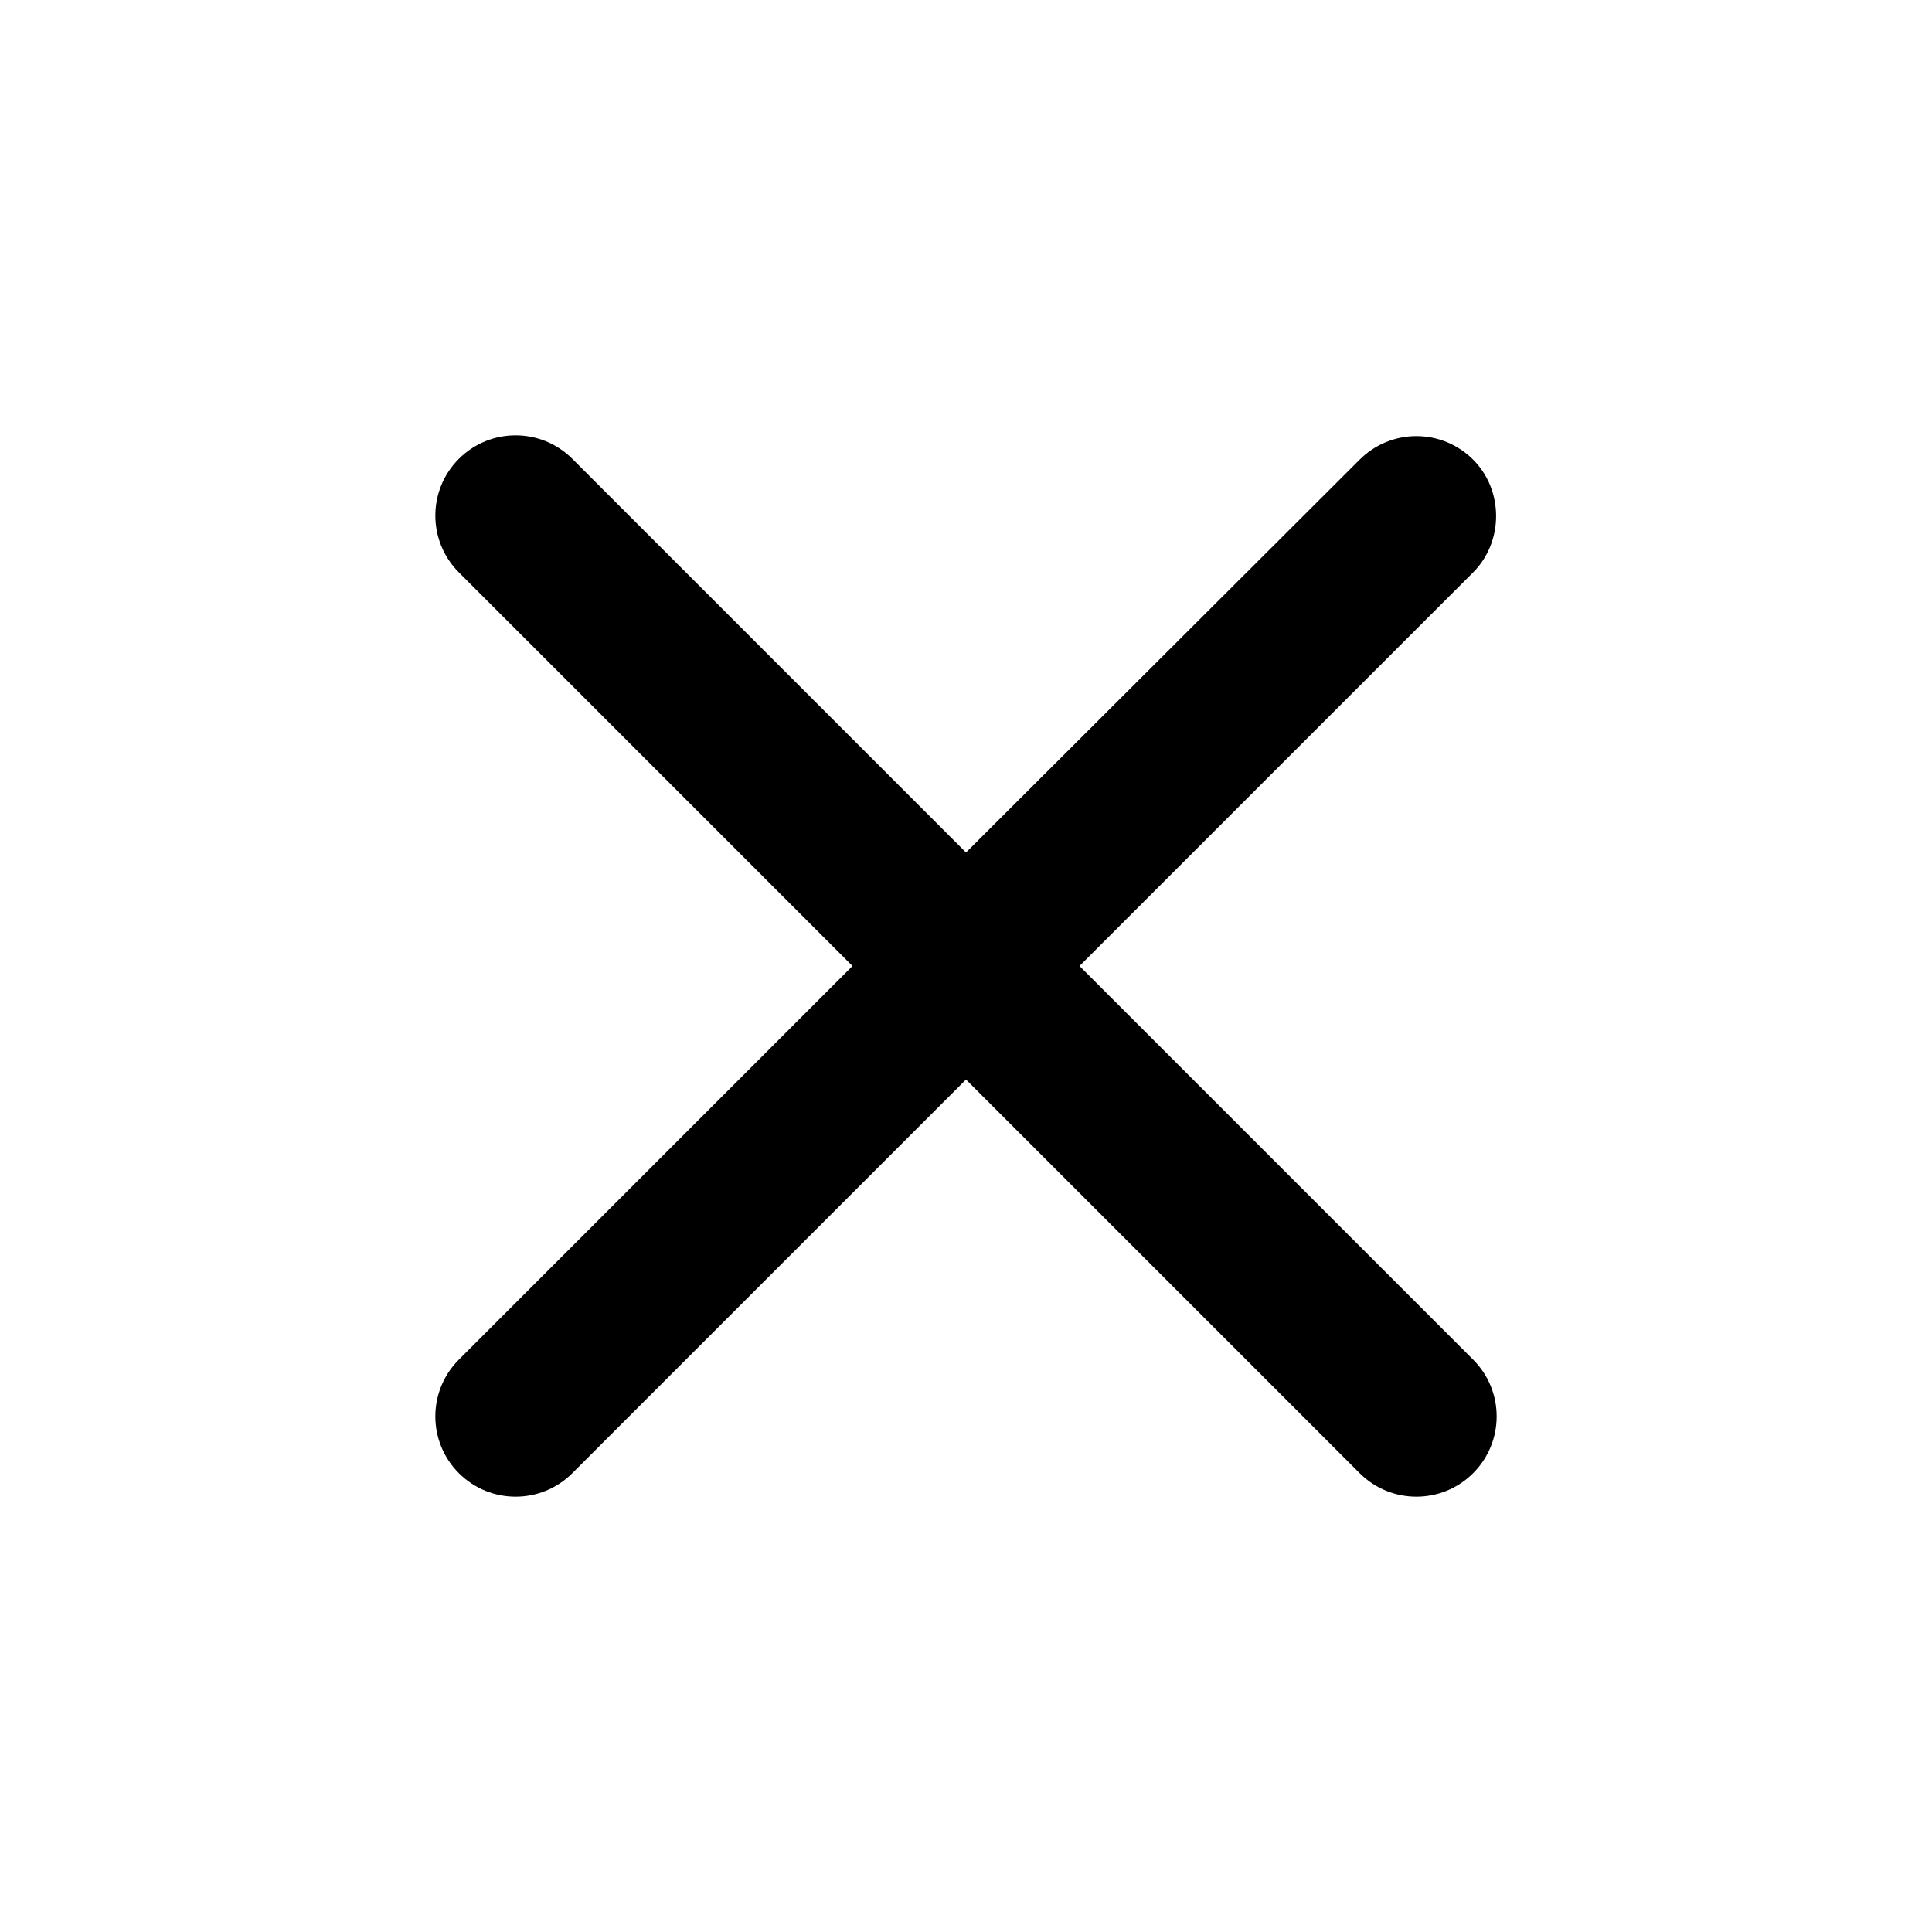
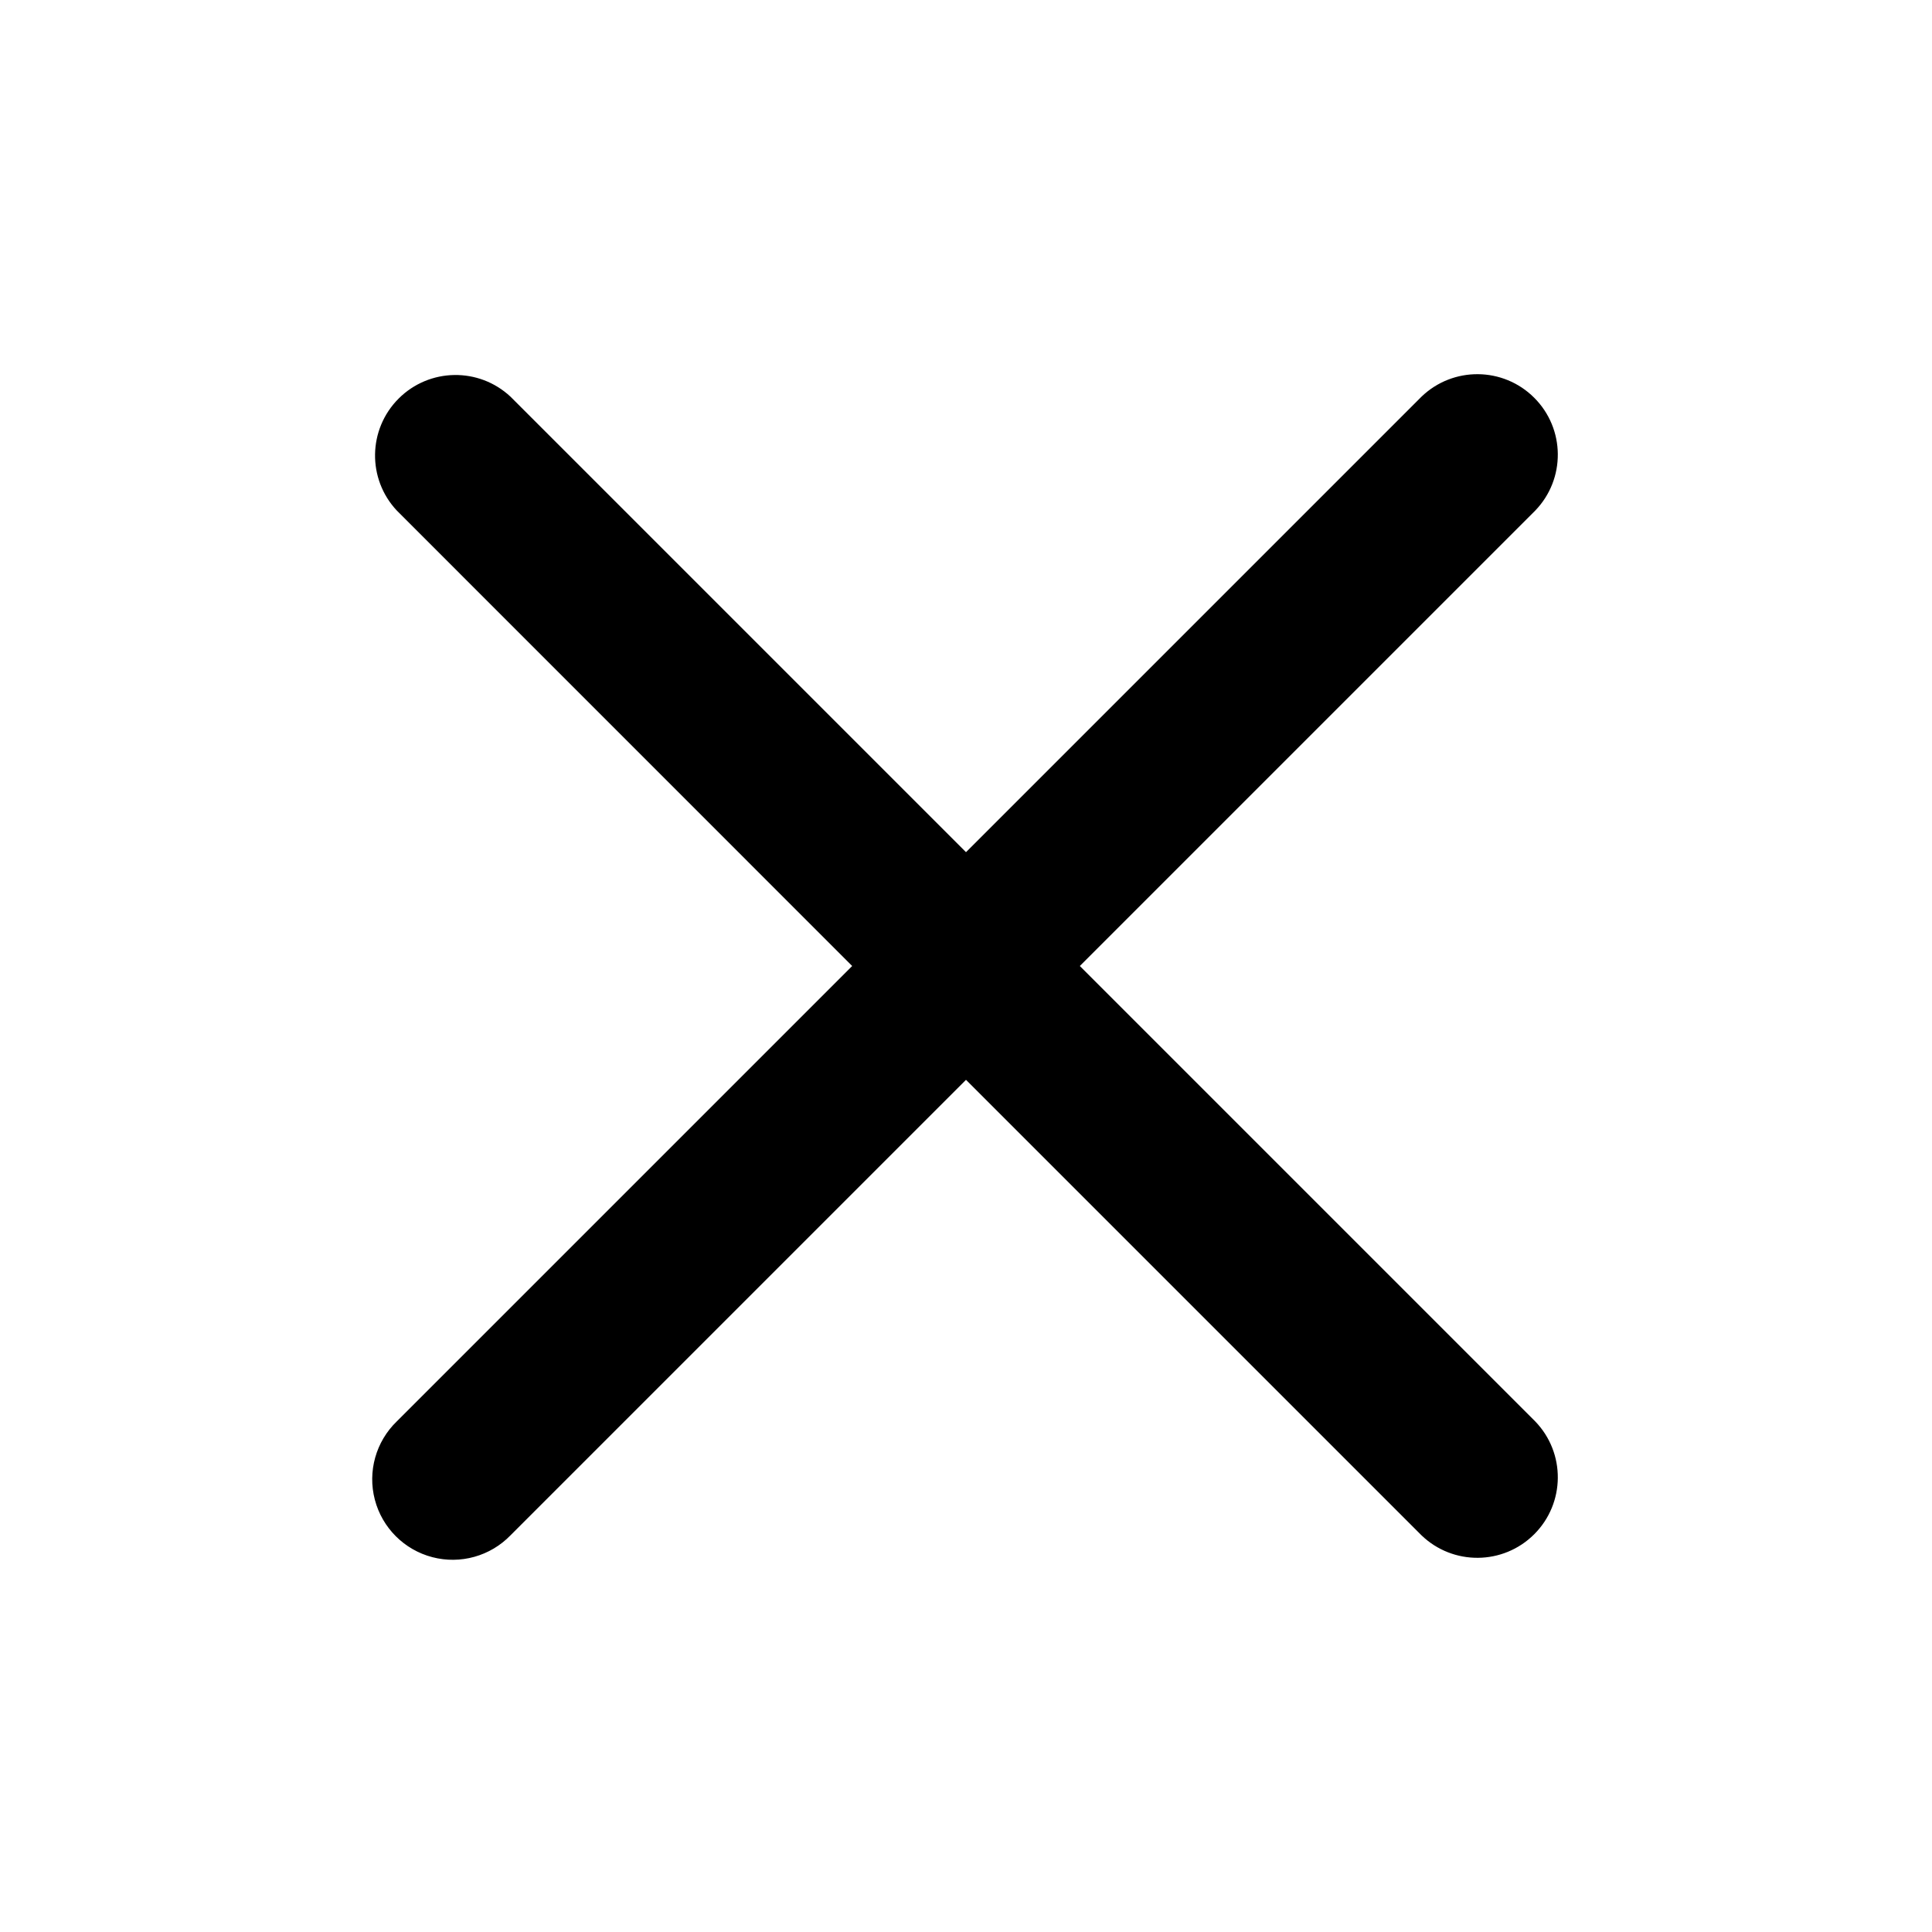
<svg xmlns="http://www.w3.org/2000/svg" width="32" height="32" viewBox="0 0 24 24">
-   <path fill="currentColor" d="M18.3 5.71a.996.996 0 0 0-1.41 0L12 10.59L7.11 5.7A.996.996 0 1 0 5.7 7.11L10.59 12L5.7 16.89a.996.996 0 1 0 1.41 1.41L12 13.41l4.89 4.89a.996.996 0 1 0 1.41-1.41L13.41 12l4.89-4.89c.38-.38.38-1.02 0-1.4z" />
+   <g fill="none" fill-rule="evenodd">
+     <path d="M24 0v24H0V0h24ZM12.593 23.258l-.011.002l-.071.035l-.02.004l-.014-.004l-.071-.035c-.01-.004-.019-.001-.024.005l-.004.01l-.017.428l.005.02l.01.013l.104.074l.015.004l.012-.004l.104-.074l.012-.016l.004-.017l-.017-.427c-.002-.01-.009-.017-.017-.018Zm.265-.113l-.013.002l-.185.093l-.01.01l-.003.011l.018.43l.005.012l.008.007l.201.093c.012.004.023 0 .029-.008l.004-.014l-.034-.614c-.003-.012-.01-.02-.02-.022Zm-.715.002a.023.023 0 0 0-.027.006l-.006.014l-.034.614c0 .012.007.02.017.024l.015-.002l.201-.093l.01-.008l.004-.011l.017-.43l-.003-.012l-.01-.01l-.184-.092Z" />
+     <path fill="currentColor" d="m12 13.414l5.657 5.657a1 1 0 0 0 1.414-1.414L13.414 12l5.657-5.657a1 1 0 0 0-1.414-1.414L12 10.586L6.343 4.929A1 1 0 0 0 4.93 6.343L10.586 12l-5.657 5.657a1 1 0 1 0 1.414 1.414L12 13.414Z" />
+   </g>
</svg>
